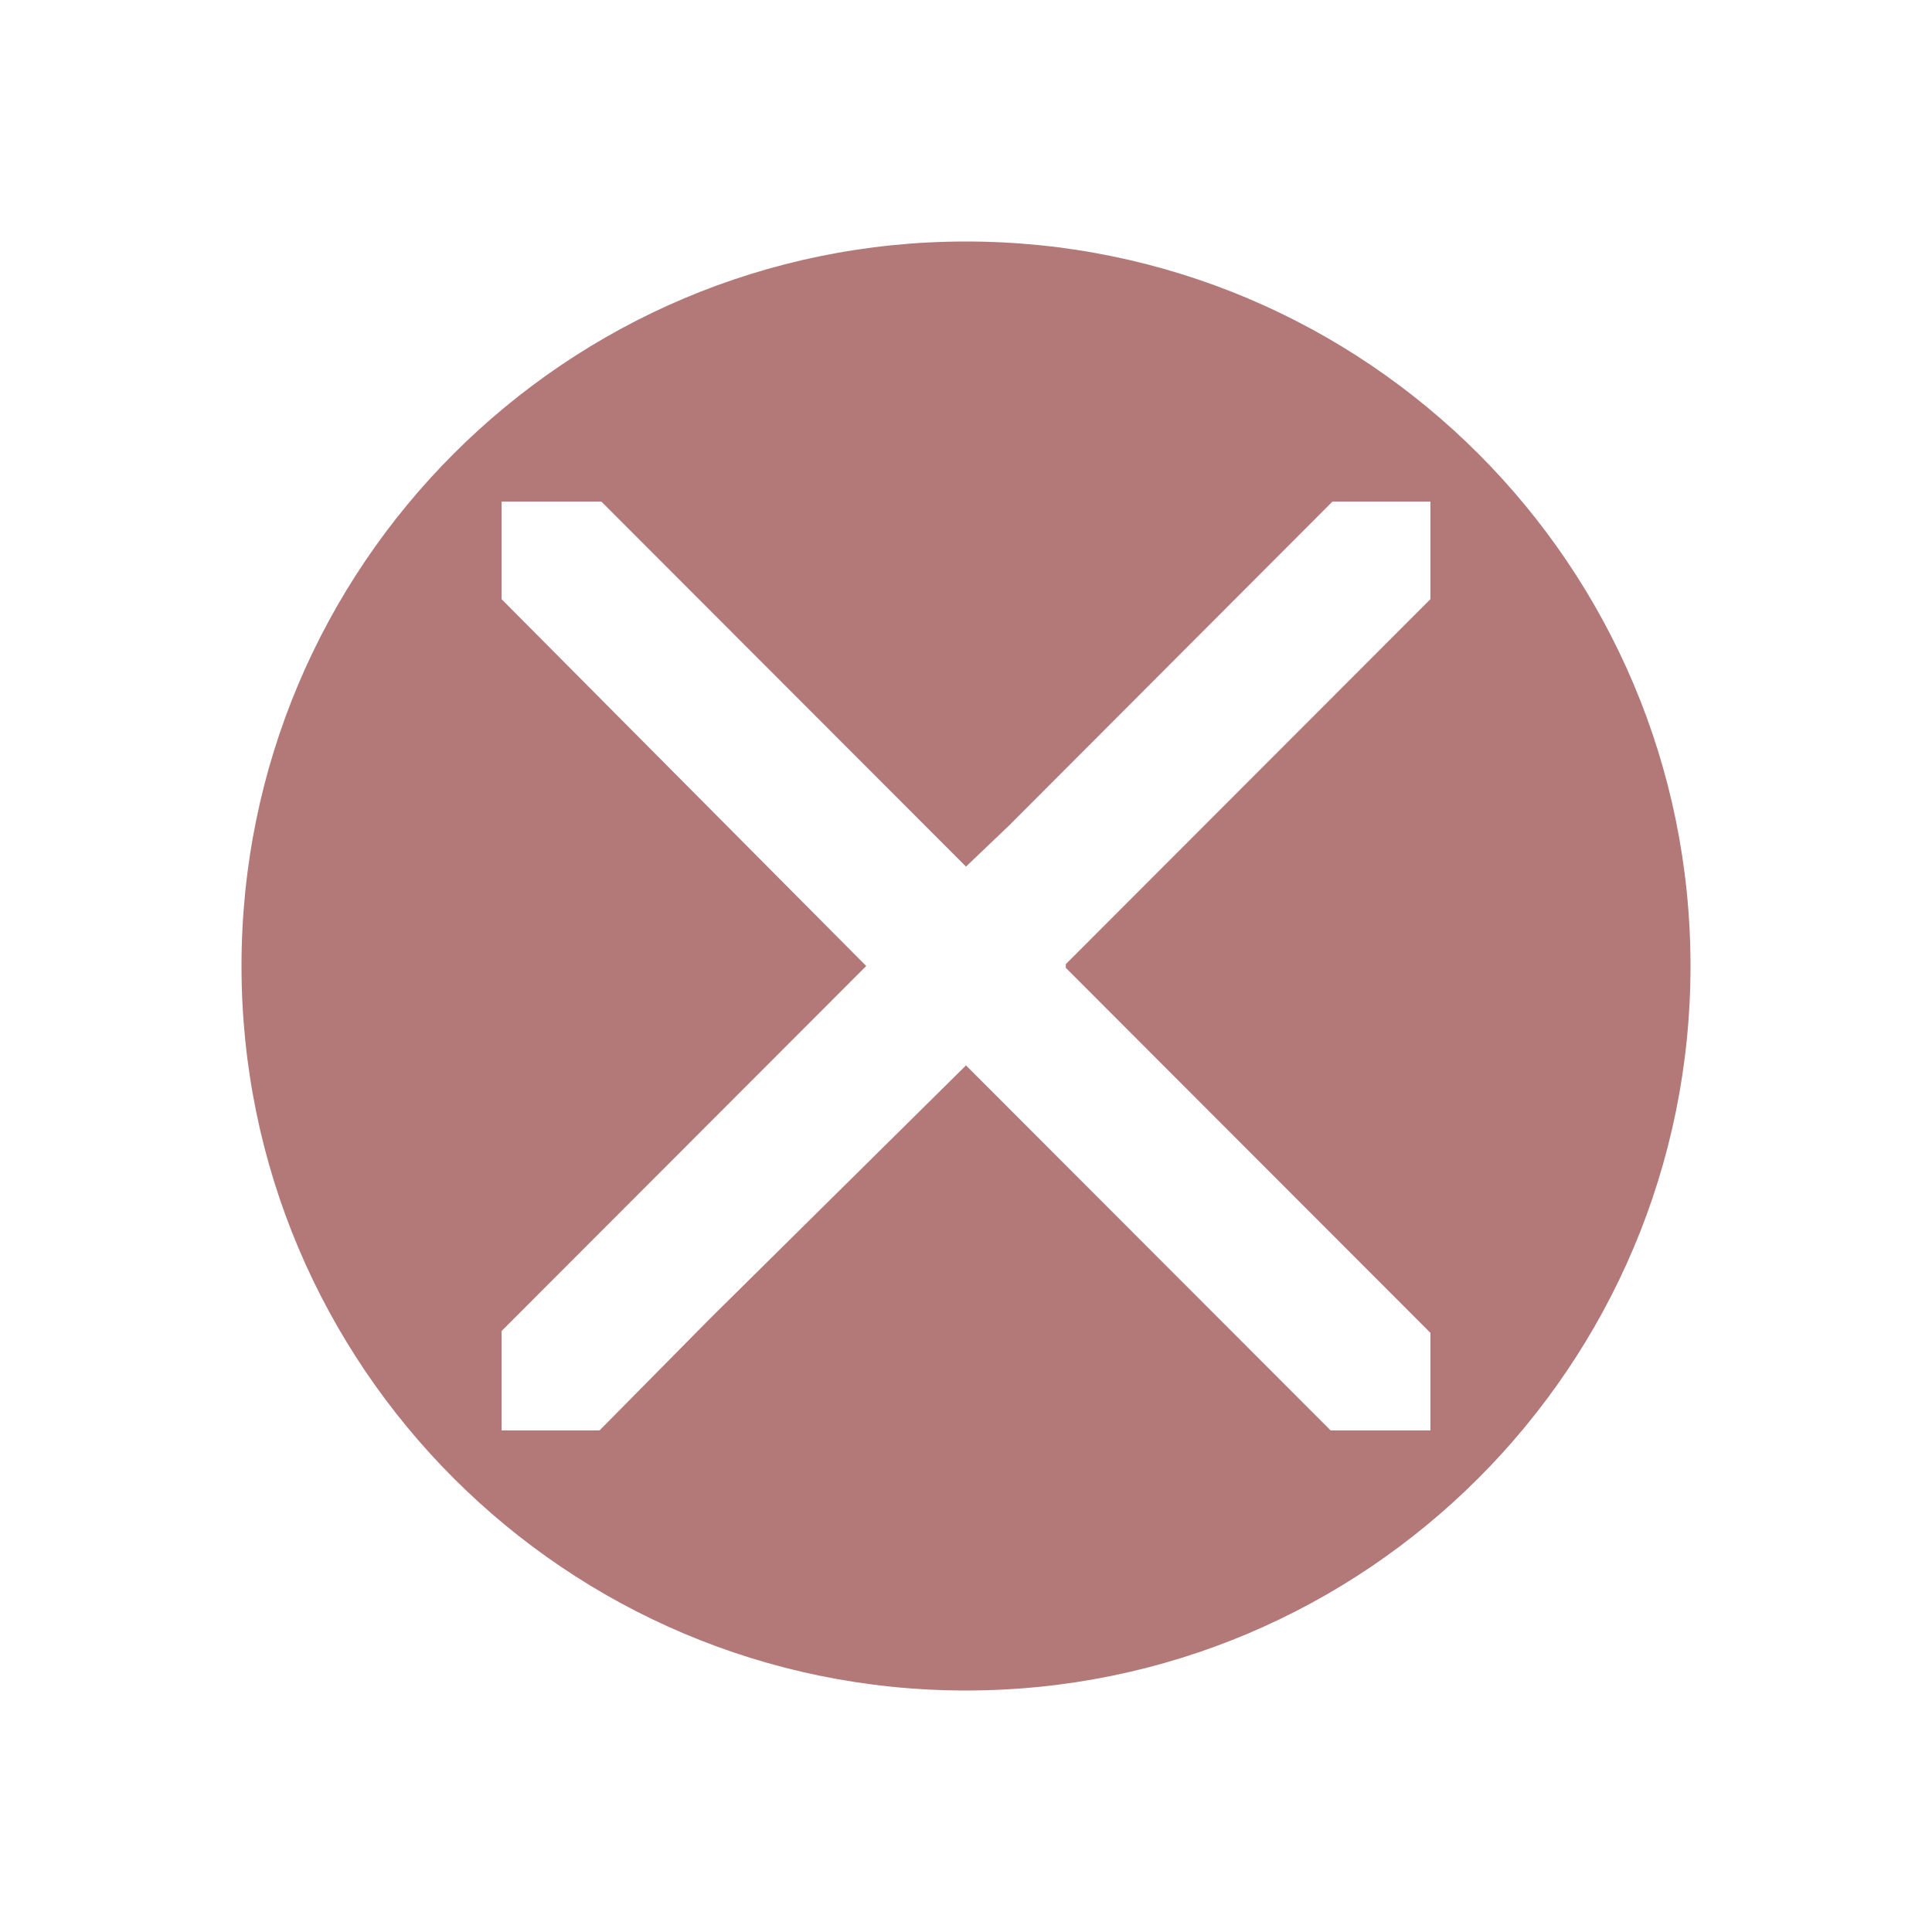
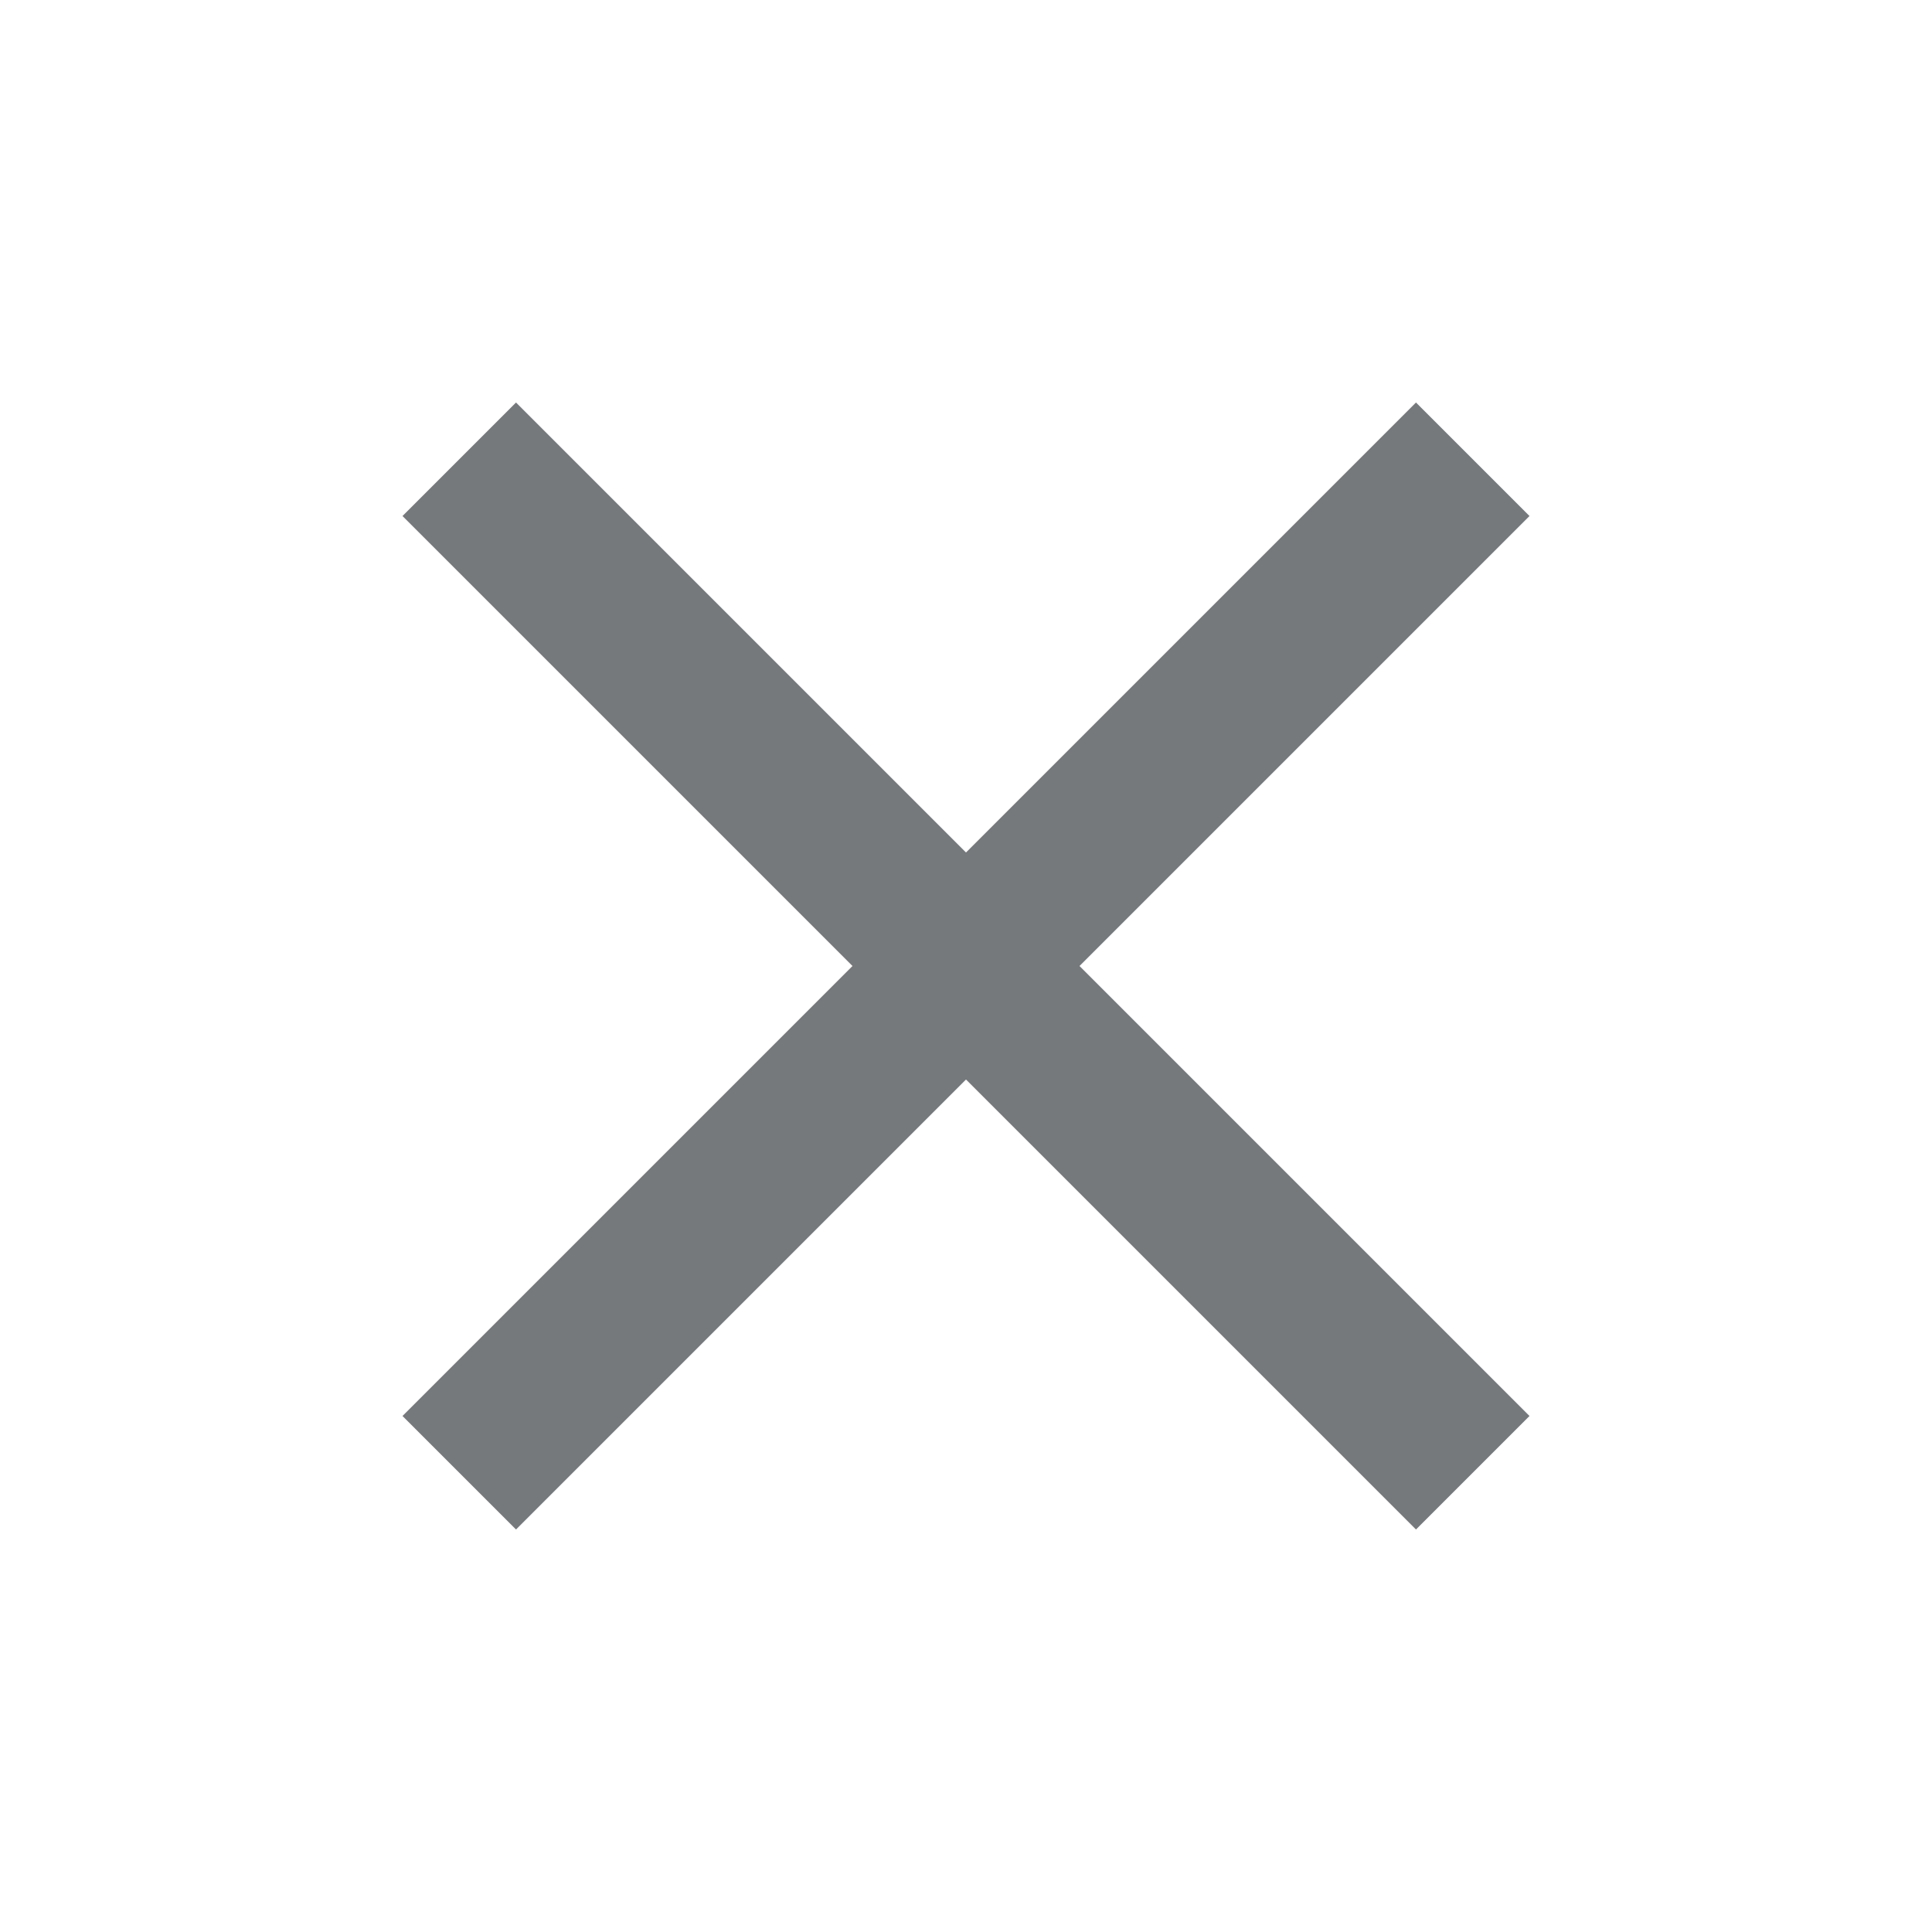
- <svg width="1200" height="1200">
-   <path d="M 600,1050 C 351.472,1050 150,848.528 150,600 150,351.472 351.472,150 600,150 c 248.528,0 450,201.472 450,450 0,248.528 -201.472,450 -450,450 z M 888.462,827.851 661.974,601.122 l 0,-2.244 226.488,-226.729 0,-60.611 -60.848,0 Q 727.339,411.986 627.043,512.451 613.524,525.358 600,538.267 l -226.487,-226.729 -61.975,0 0,60.611 L 538.026,600 311.538,826.729 l 0,61.733 60.848,0 q 34.363,-34.792 68.735,-69.59 L 600,661.733 l 226.487,226.729 61.975,0 0,-60.611 z" fill="#b37979" />
+ <svg xmlns="http://www.w3.org/2000/svg" aria-hidden="true" focusable="false" width="1em" height="1em" style="-ms-transform: rotate(360deg); -webkit-transform: rotate(360deg); transform: rotate(360deg);" preserveAspectRatio="xMidYMid meet" viewBox="0 0 24 24">
+   <path d="M19 6.41L17.59 5L12 10.59L6.41 5L5 6.41L10.59 12L5 17.59L6.41 19L12 13.41L17.59 19L19 17.59L13.41 12L19 6.41z" fill="#76797c" />
</svg>
